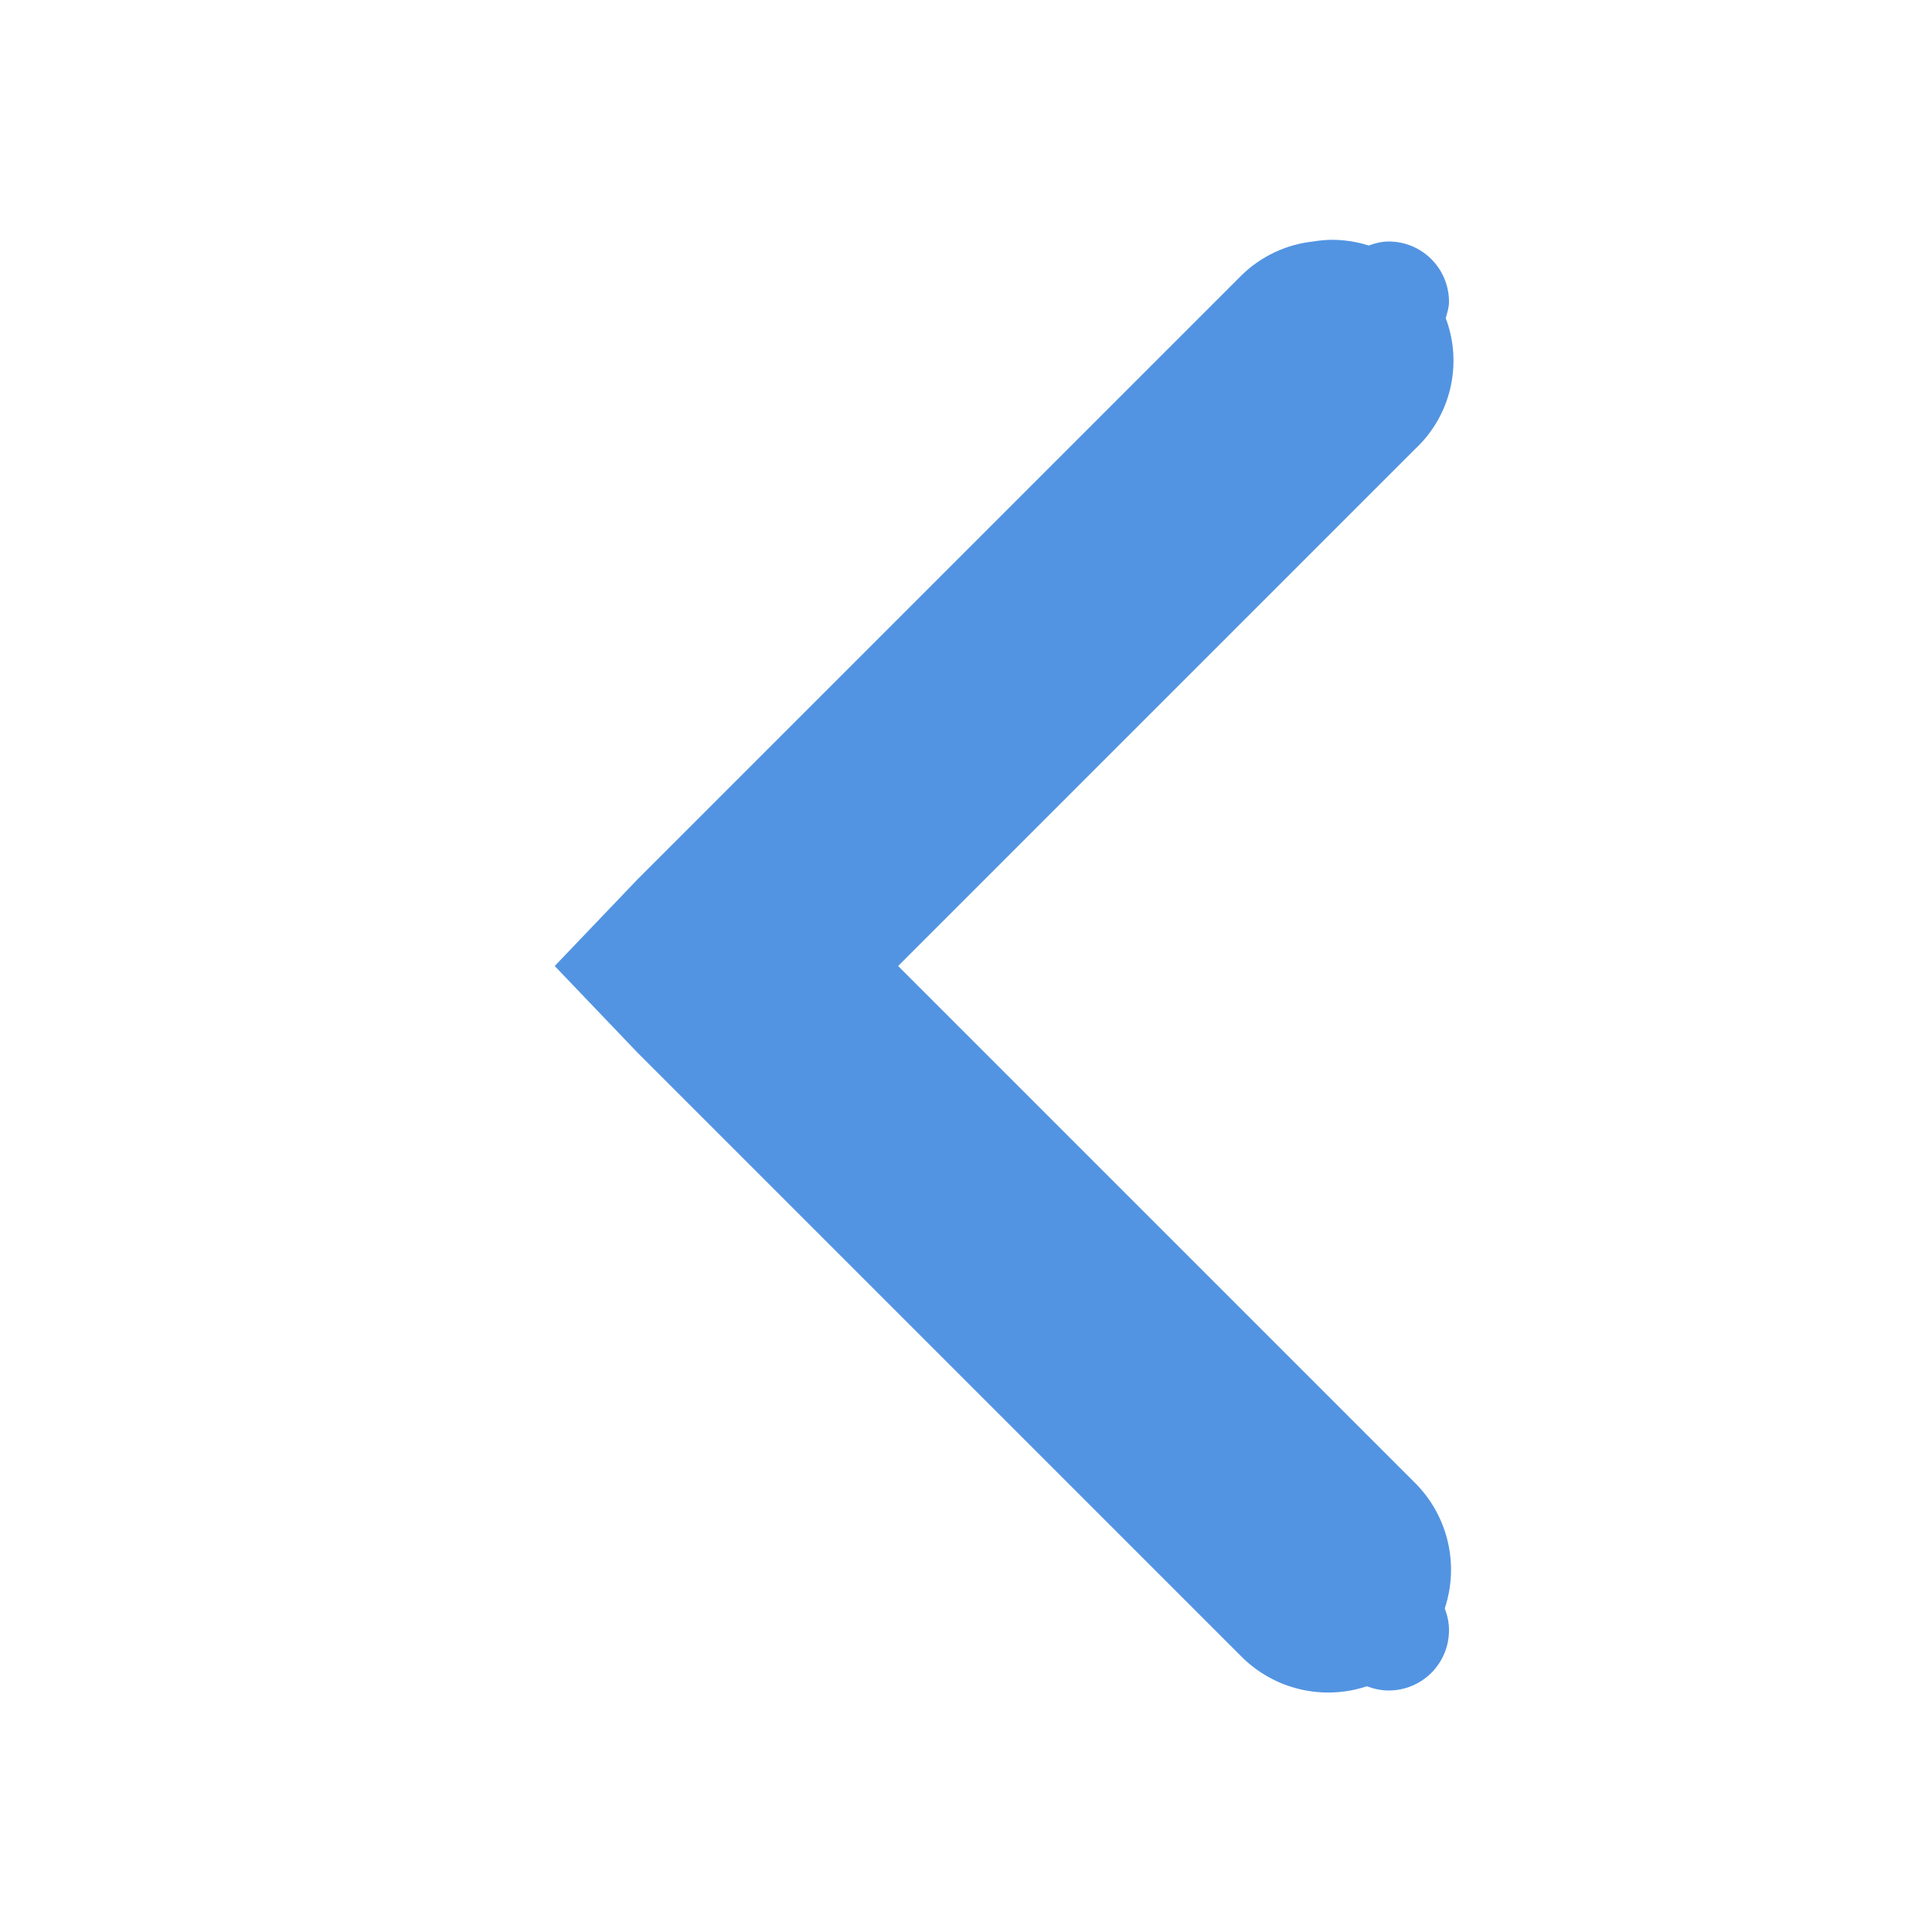
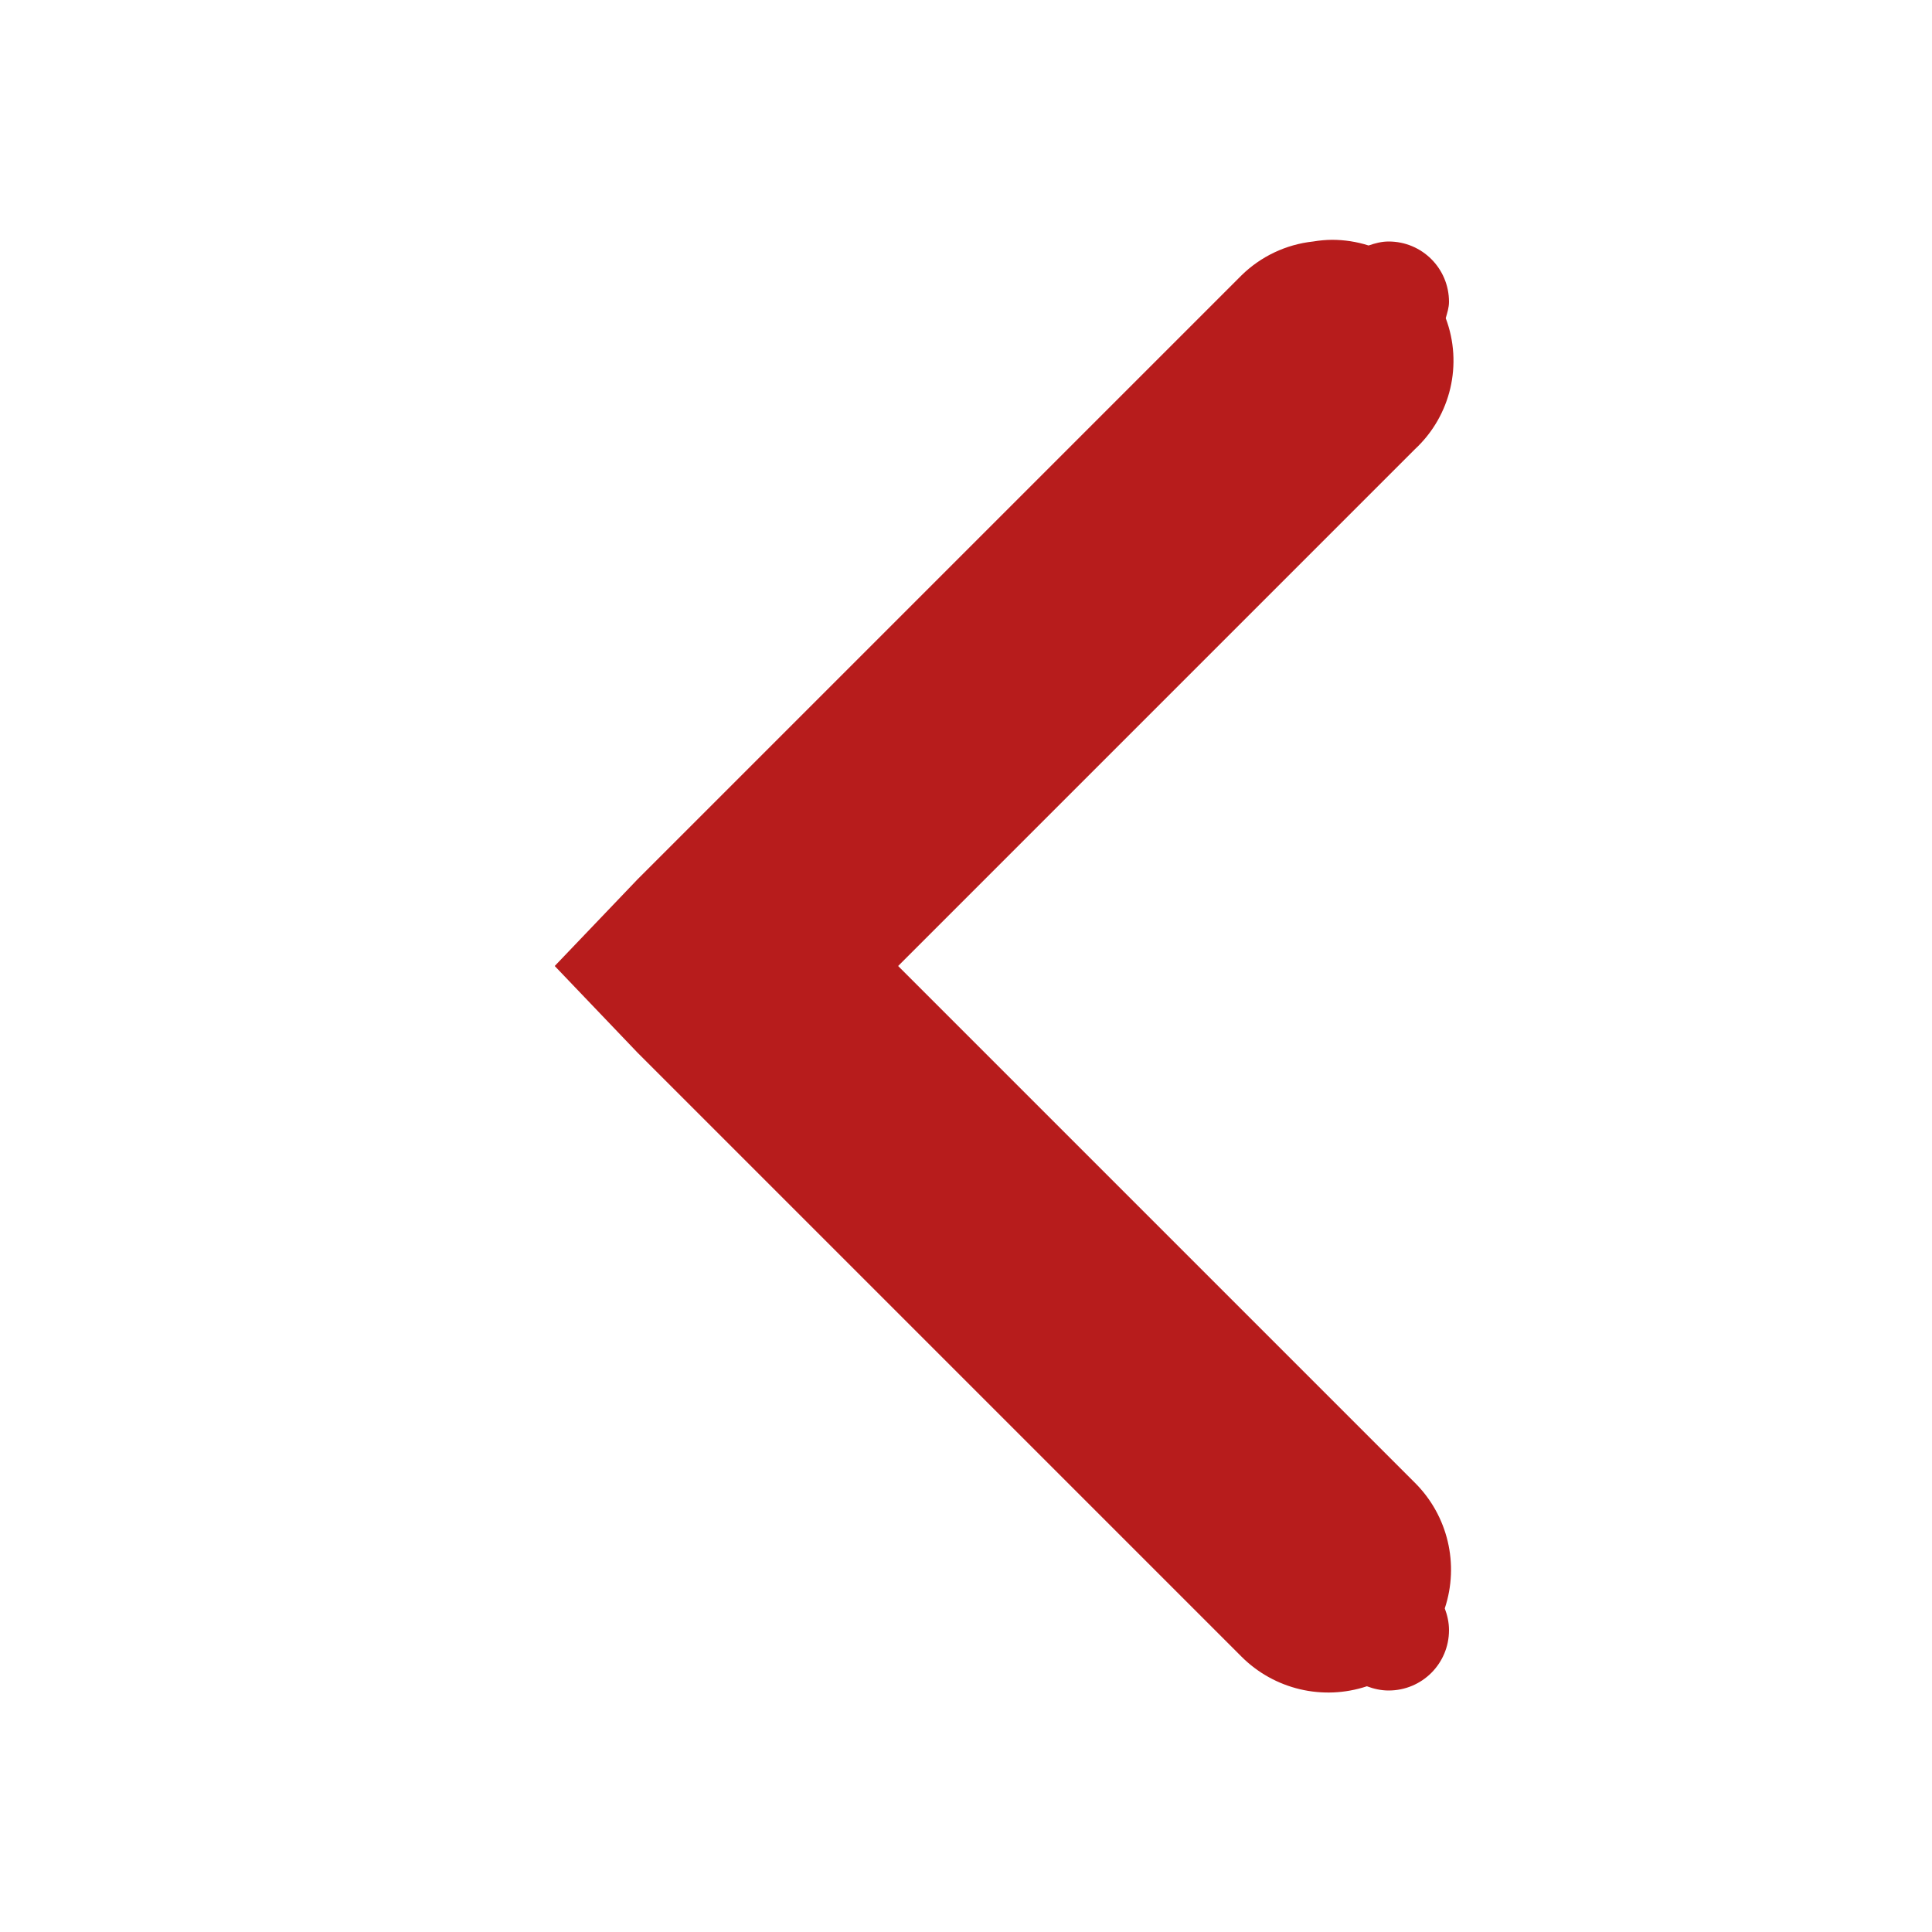
<svg xmlns="http://www.w3.org/2000/svg" xmlns:ns1="http://www.openswatchbook.org/uri/2009/osb" xmlns:xlink="http://www.w3.org/1999/xlink" height="16" id="svg7384" version="1.1" width="16">
  <defs id="defs7386">
    <linearGradient id="selected_bg_color" ns1:paint="solid">
-       <stop style="stop-color:#5294e2;stop-opacity:1;" offset="0" id="stop4149" />
+       <stop style="stop-color:#b71c1c;stop-opacity:1;" offset="0" id="stop4149" />
    </linearGradient>
    <linearGradient xlink:href="#selected_bg_color" id="linearGradient4151" x1="108.316" y1="748.987" x2="108.316" y2="761.017" gradientUnits="userSpaceOnUse" gradientTransform="translate(-100.0002,-747)" />
  </defs>
  <g id="layer9" style="display:inline" transform="translate(-100.0002,-747)" />
  <g id="layer10" transform="translate(-100.0002,-747)" />
  <g id="layer11" transform="translate(-100.0002,-747)" />
  <g id="layer13" transform="translate(-100.0002,-747)" />
  <g id="layer14" transform="translate(-100.0002,-747)" />
  <g id="layer15" style="display:inline" transform="translate(-100.0002,-747)" />
  <g id="g71291" style="display:inline" transform="translate(-100.0002,-747)" />
  <g id="g4953" style="display:inline" transform="translate(-100.0002,-747)" />
  <g id="layer12" style="display:inline" transform="translate(-100.0002,-747)">
    <path style="font-size:medium;font-style:normal;font-variant:normal;font-weight:normal;font-stretch:normal;text-indent:0;text-align:start;text-decoration:none;line-height:normal;letter-spacing:normal;word-spacing:normal;text-transform:none;direction:ltr;block-progression:tb;writing-mode:lr-tb;text-anchor:start;baseline-shift:baseline;color:#000000;fill:url(#linearGradient4151);fill-opacity:1;stroke:none;stroke-width:2;marker:none;visibility:visible;display:inline;overflow:visible;enable-background:accumulate;font-family:Sans;-inkscape-font-specification:Sans" d="M 11.029 1.986 A 1 1 0 0 0 10.875 2 A 1 1 0 0 0 10.281 2.281 L 5.281 7.281 L 4.594 8 L 5.281 8.719 L 10.281 13.719 A 1.016 1.016 0 0 0 11.32 13.965 C 11.376 13.986 11.436 14 11.5 14 C 11.777 14 12 13.777 12 13.5 C 12 13.436 11.986 13.376 11.965 13.32 A 1.016 1.016 0 0 0 11.719 12.281 L 7.438 8 L 11.719 3.719 A 1 1 0 0 0 11.973 2.635 C 11.985 2.591 12 2.548 12 2.5 C 12 2.223 11.777 2 11.5 2 C 11.441 2 11.386 2.015 11.334 2.033 A 1 1 0 0 0 11.029 1.986 z " transform="translate(100.0002,747)" id="path6040" />
  </g>
</svg>
